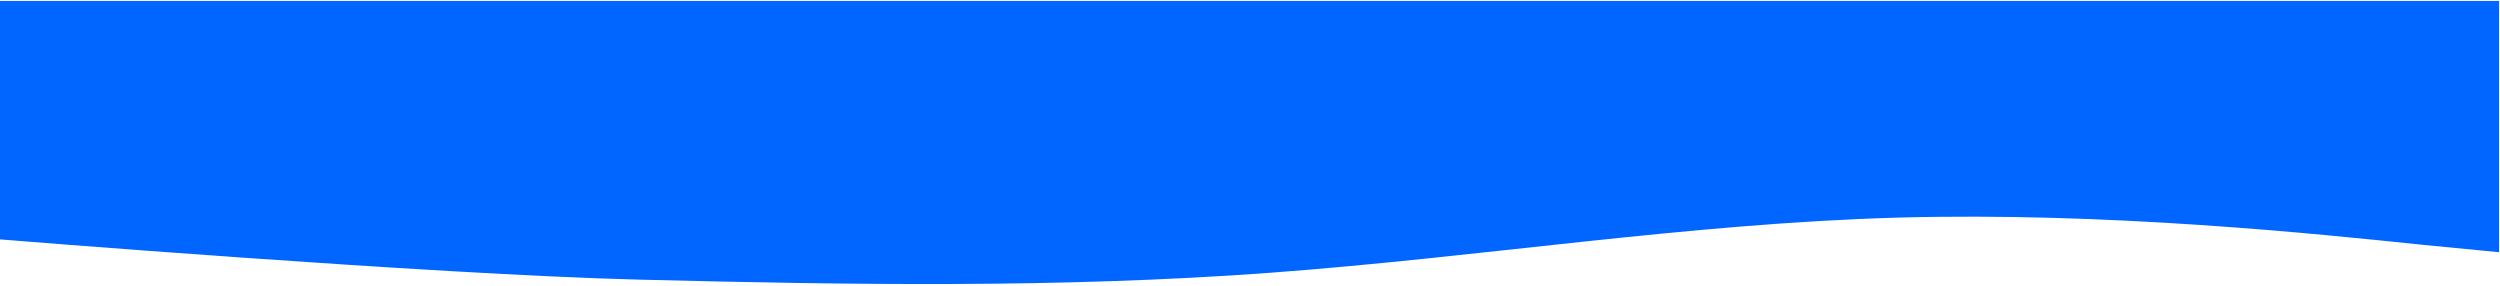
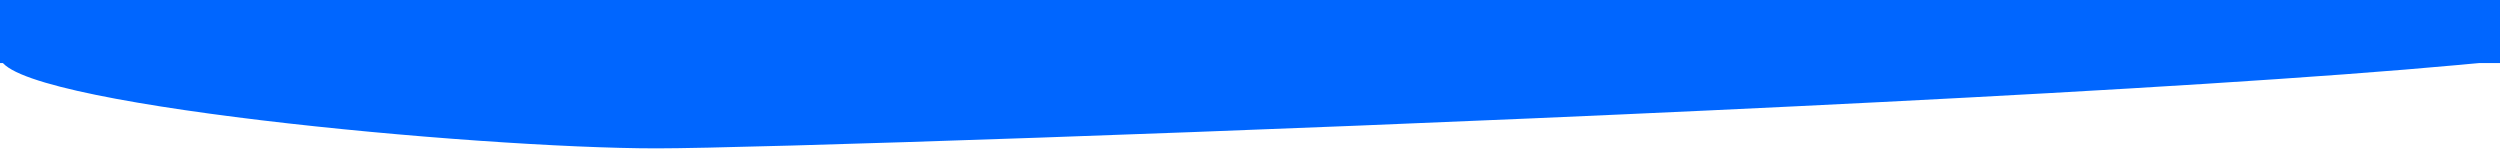
- <svg xmlns="http://www.w3.org/2000/svg" width="1348" height="154" viewBox="0 0 1348 154" fill="none">
-   <path d="M-1 128.999C-1 128.999 231.623 147.959 344.911 150.789C458.2 153.619 571.447 155.411 684.299 147.12C797.151 138.828 909.613 120.602 1022.66 117.352C1135.72 114.177 1249.36 126.052 1306.18 131.99L1347.5 135.999L1347.5 0.5L-0.999 0.5L-1 128.999Z" fill="#0066FF" />
+ <svg xmlns="http://www.w3.org/2000/svg" width="1348" height="80" viewBox="0 0 1348 80" fill="none">
+   <rect y="0.001" width="1348" height="34" fill="#0066FF" />
+   <path d="M1416 19.944C1416 45.504 450.5 80 354 80C257.5 80 0 56.058 0 30.499C0 4.939 163.236 5.329 363.305 5.329C563.374 5.329 1416 -5.615 1416 19.944Z" fill="#0066FF" />
</svg>
